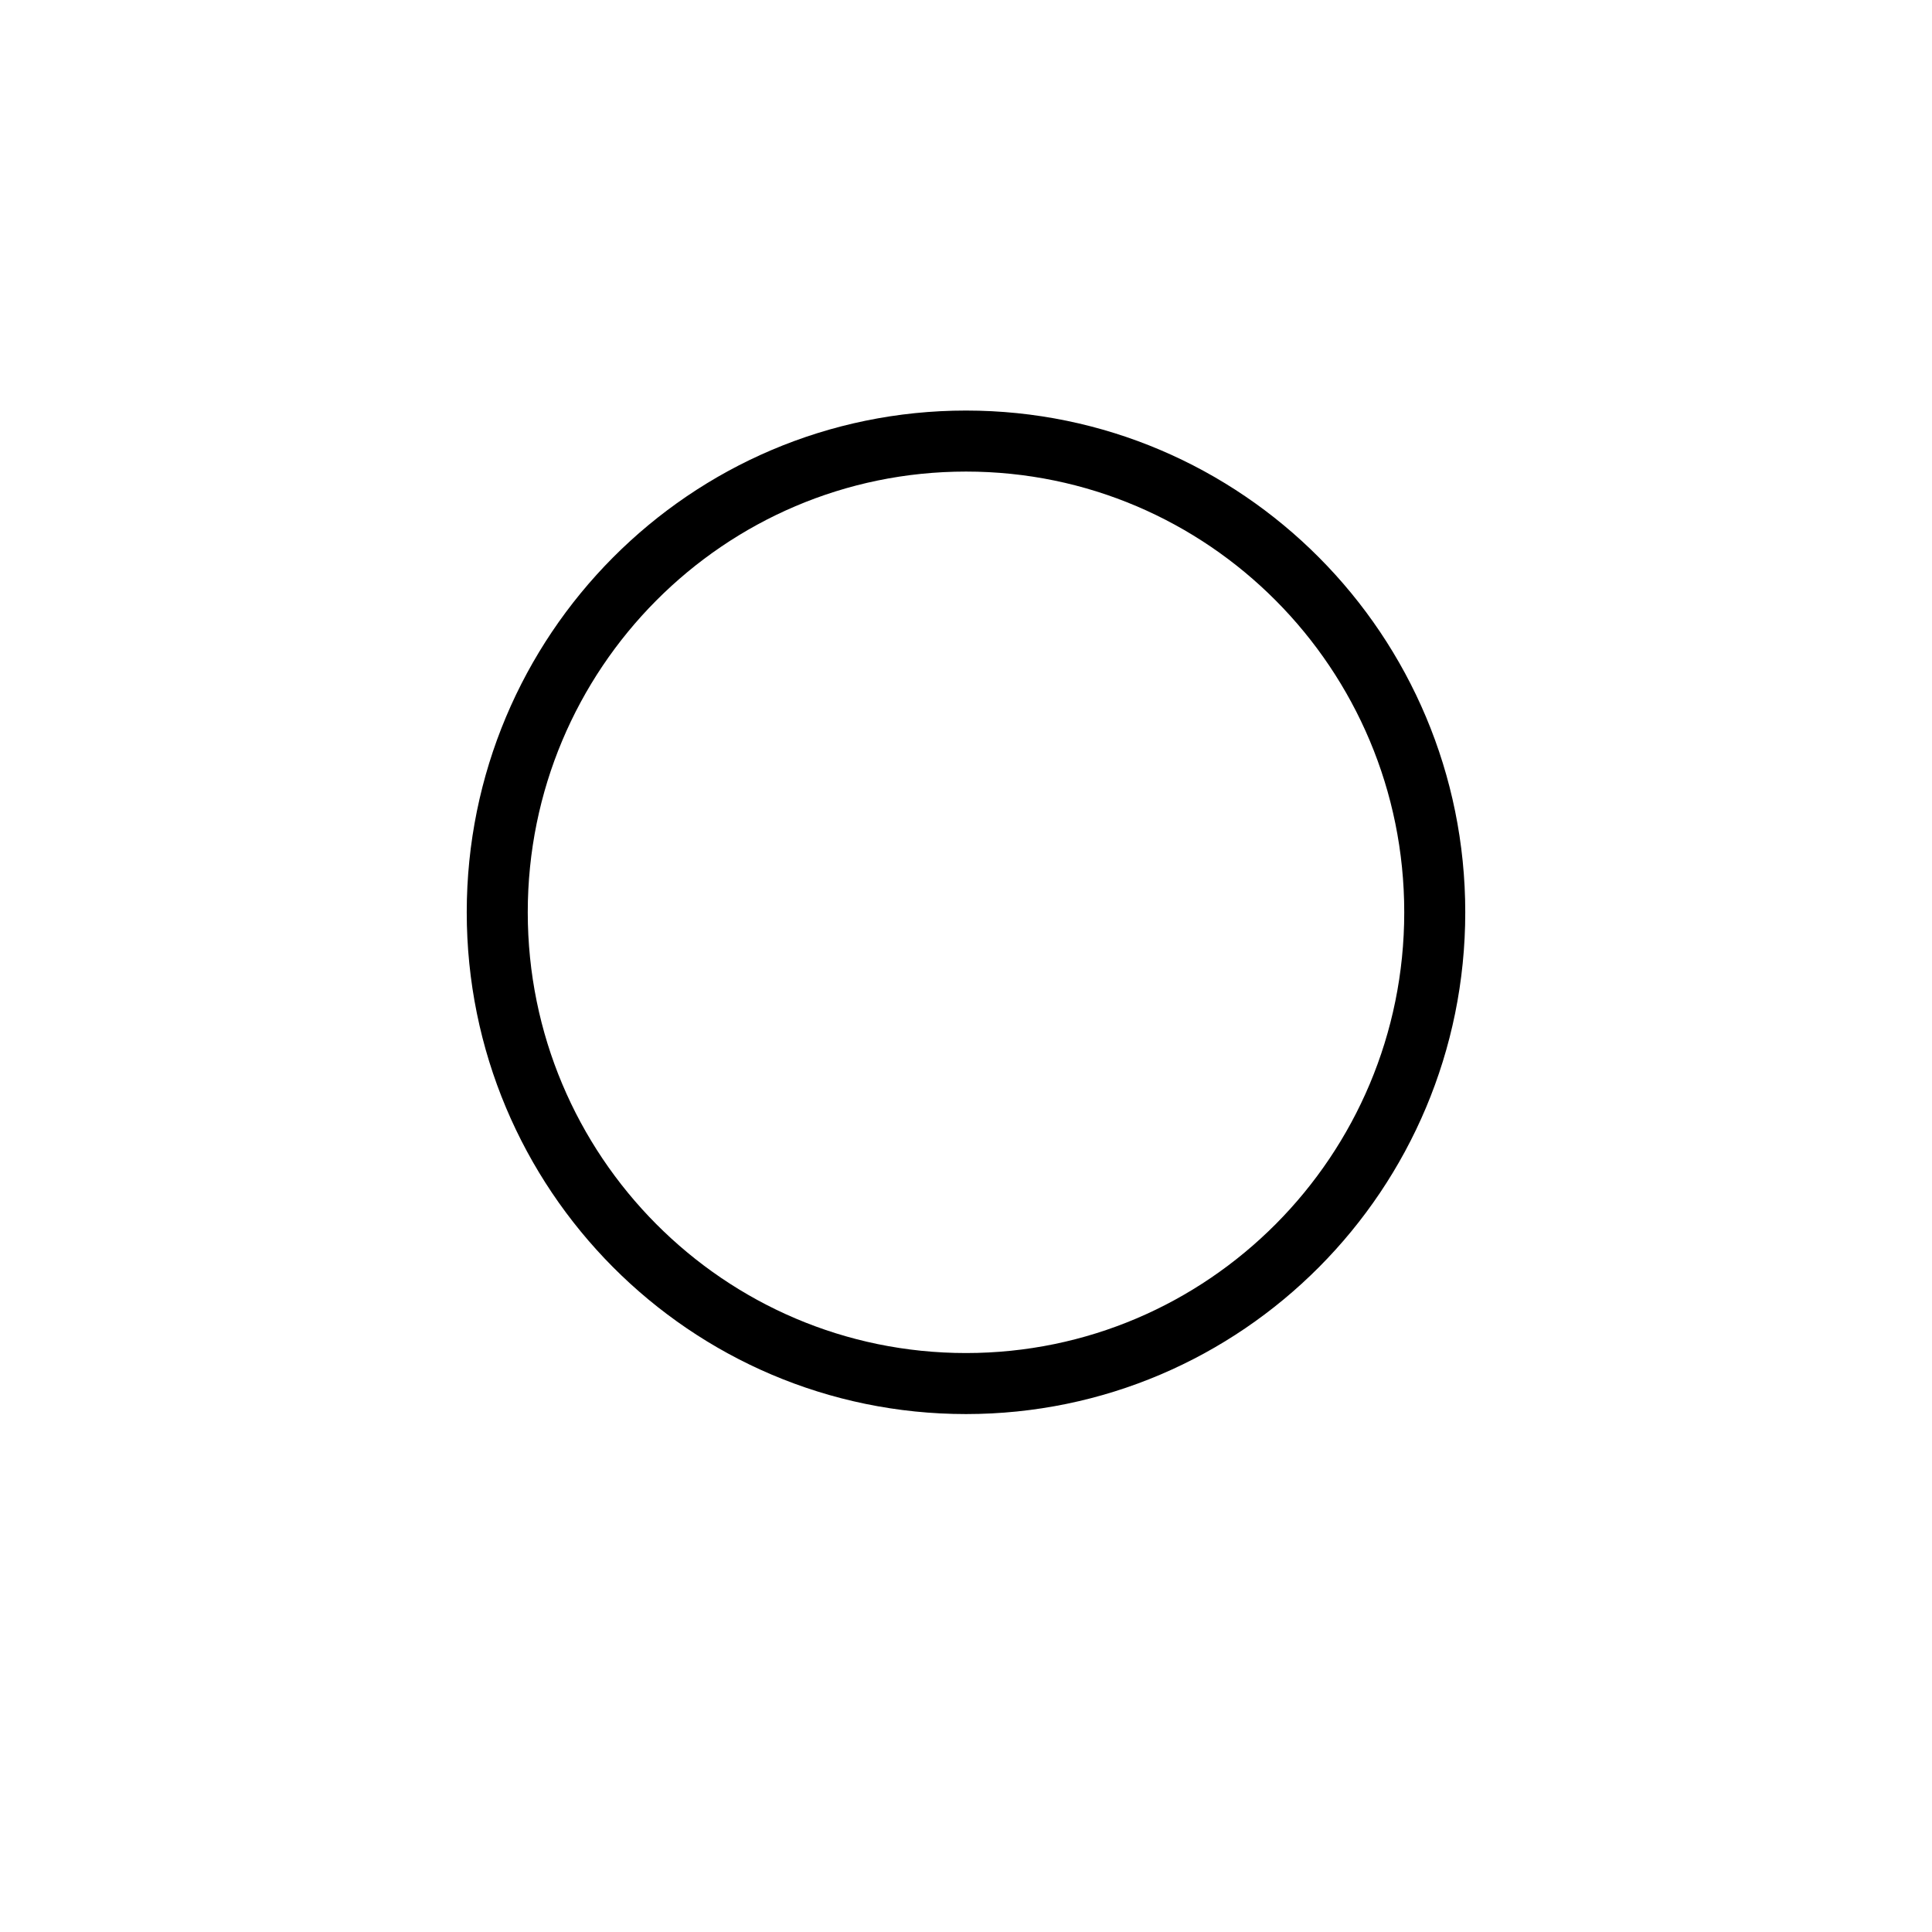
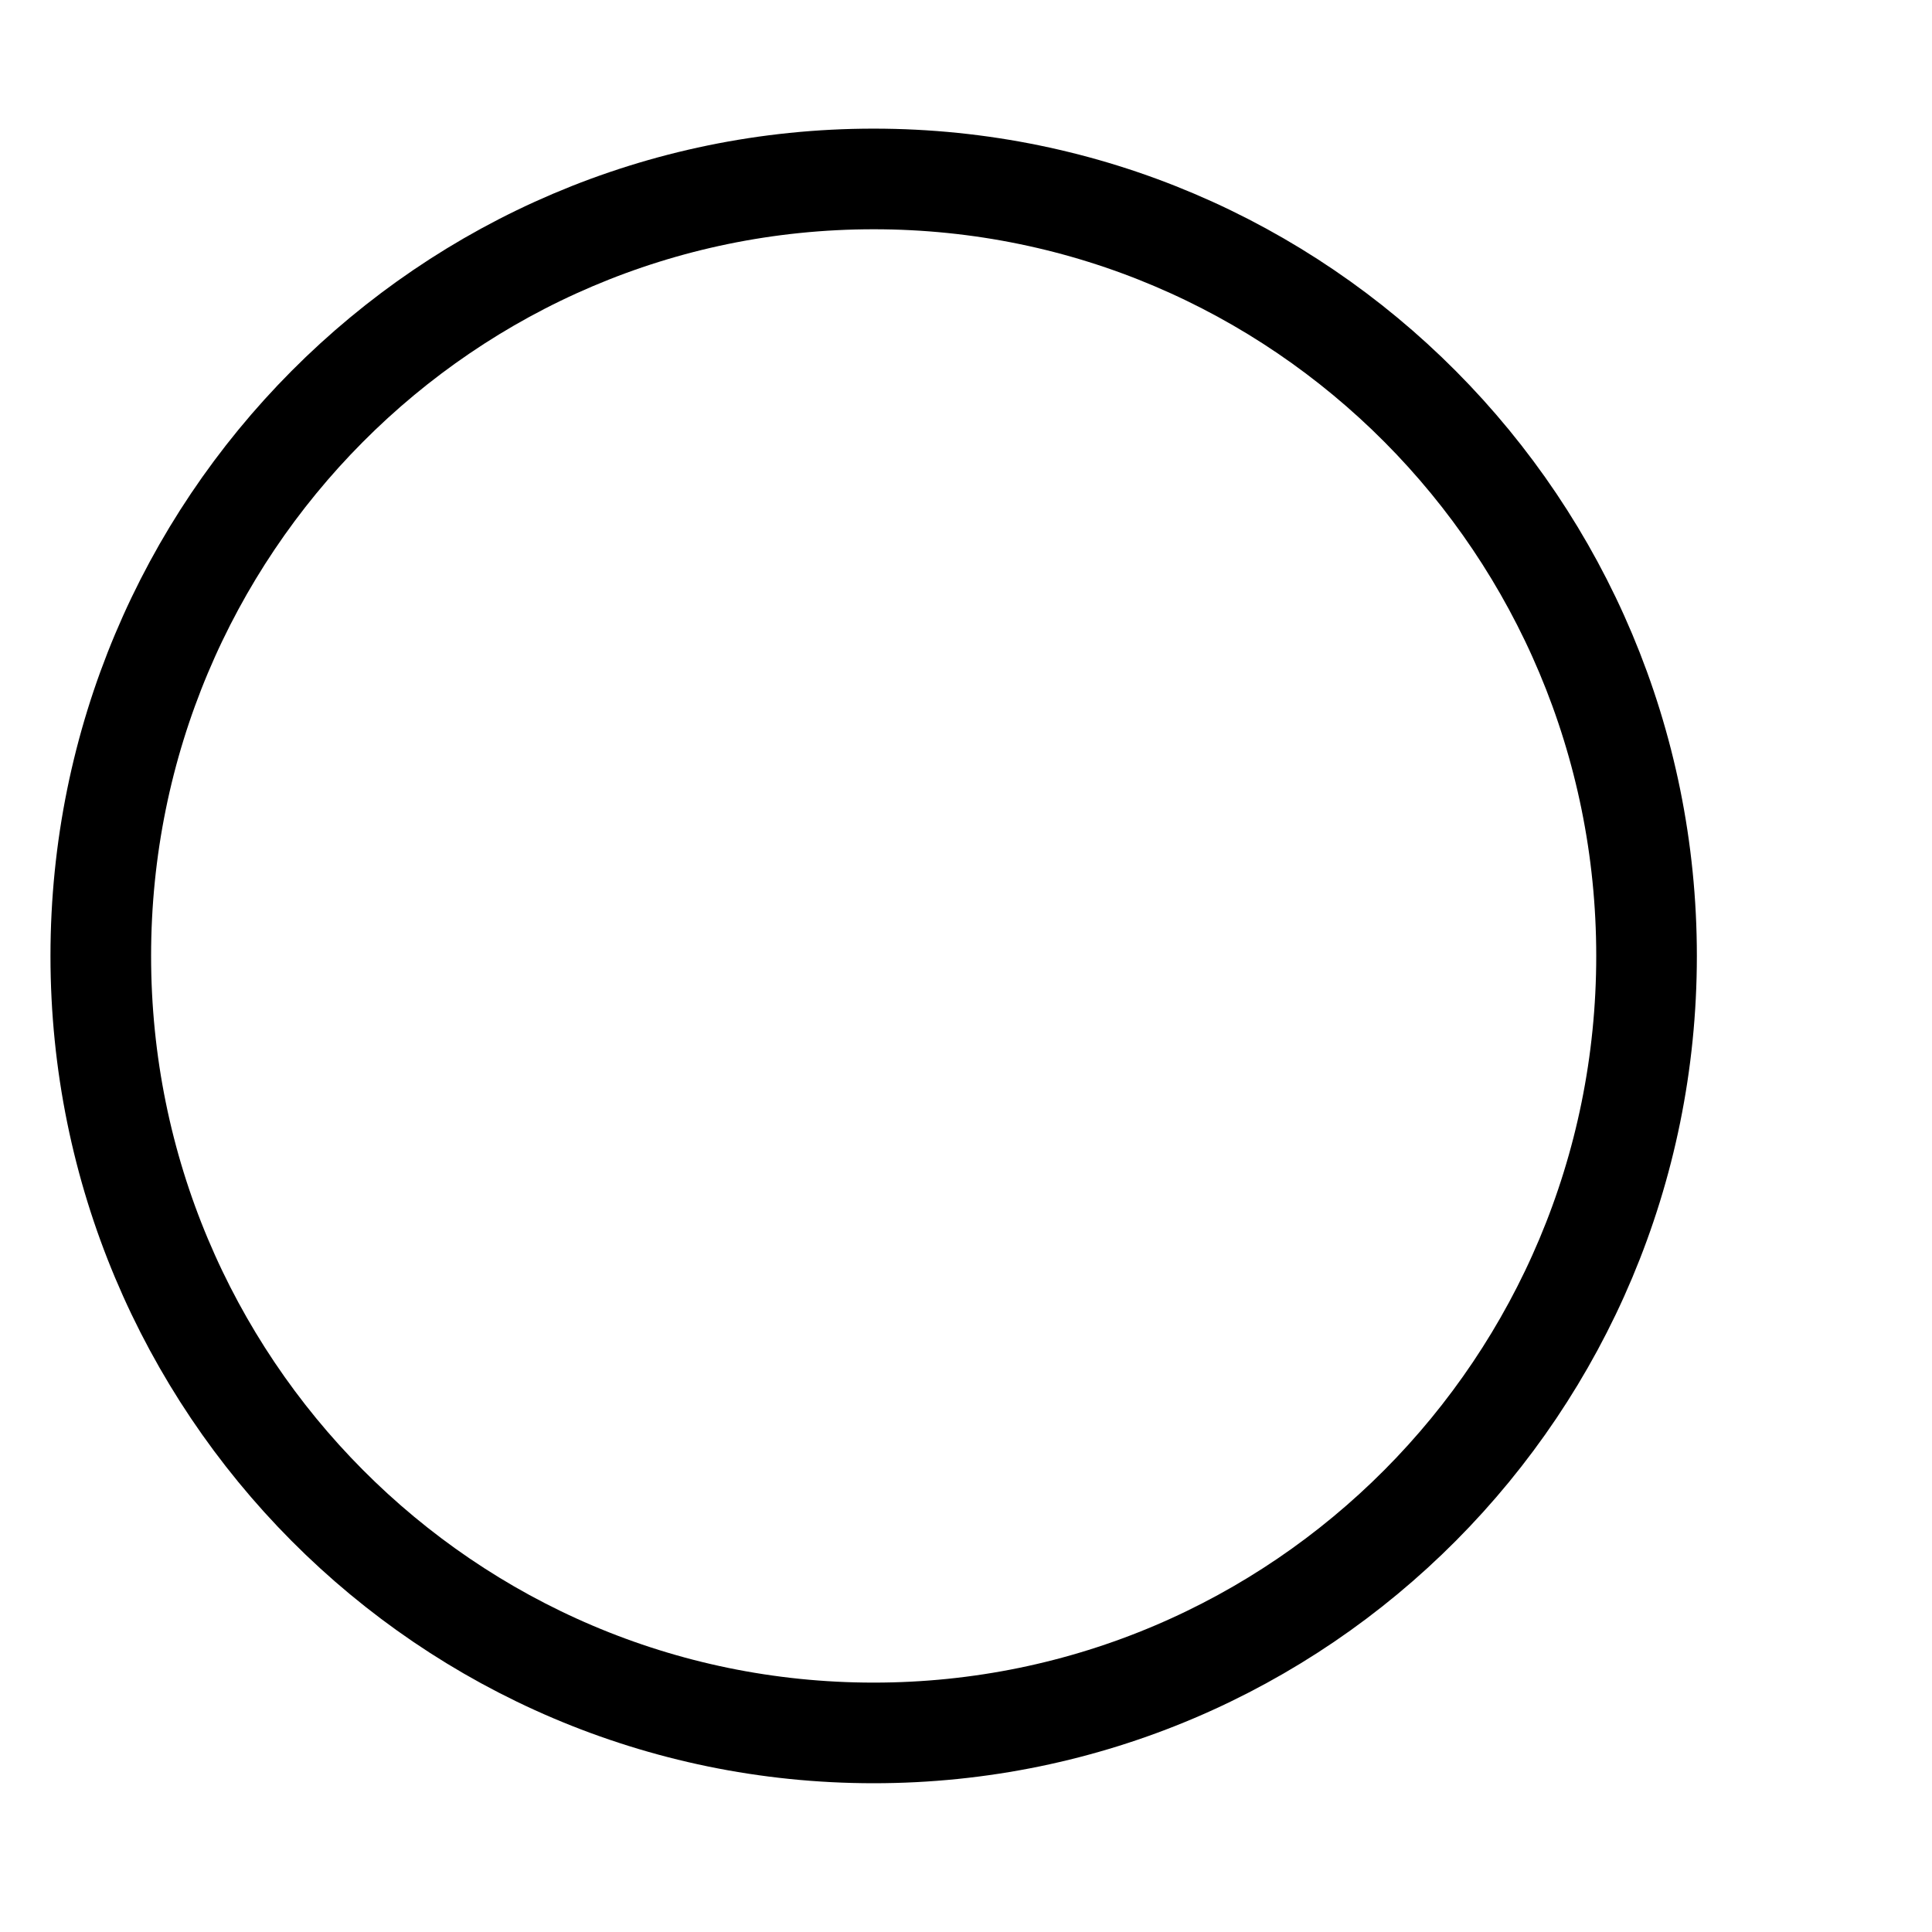
<svg xmlns="http://www.w3.org/2000/svg" version="1.1" id="Ebene_1" x="0px" y="0px" width="24px" height="24px" viewBox="0 0 24 24" enable-background="new 0 0 24 24" xml:space="preserve">
  <path fill="none" d="M0,0h24v24H0V0z M0,0h24v24H0V0z" />
-   <ellipse fill="none" stroke="#000000" stroke-width="0.758" stroke-miterlimit="10" cx="12" cy="11.333" rx="5.823" ry="5.854" />
+   <ellipse fill="none" stroke="#000000" stroke-width="1.25" stroke-miterlimit="10" cx="10.853" cy="11.875" rx="9.601" ry="9.652" />
</svg>
